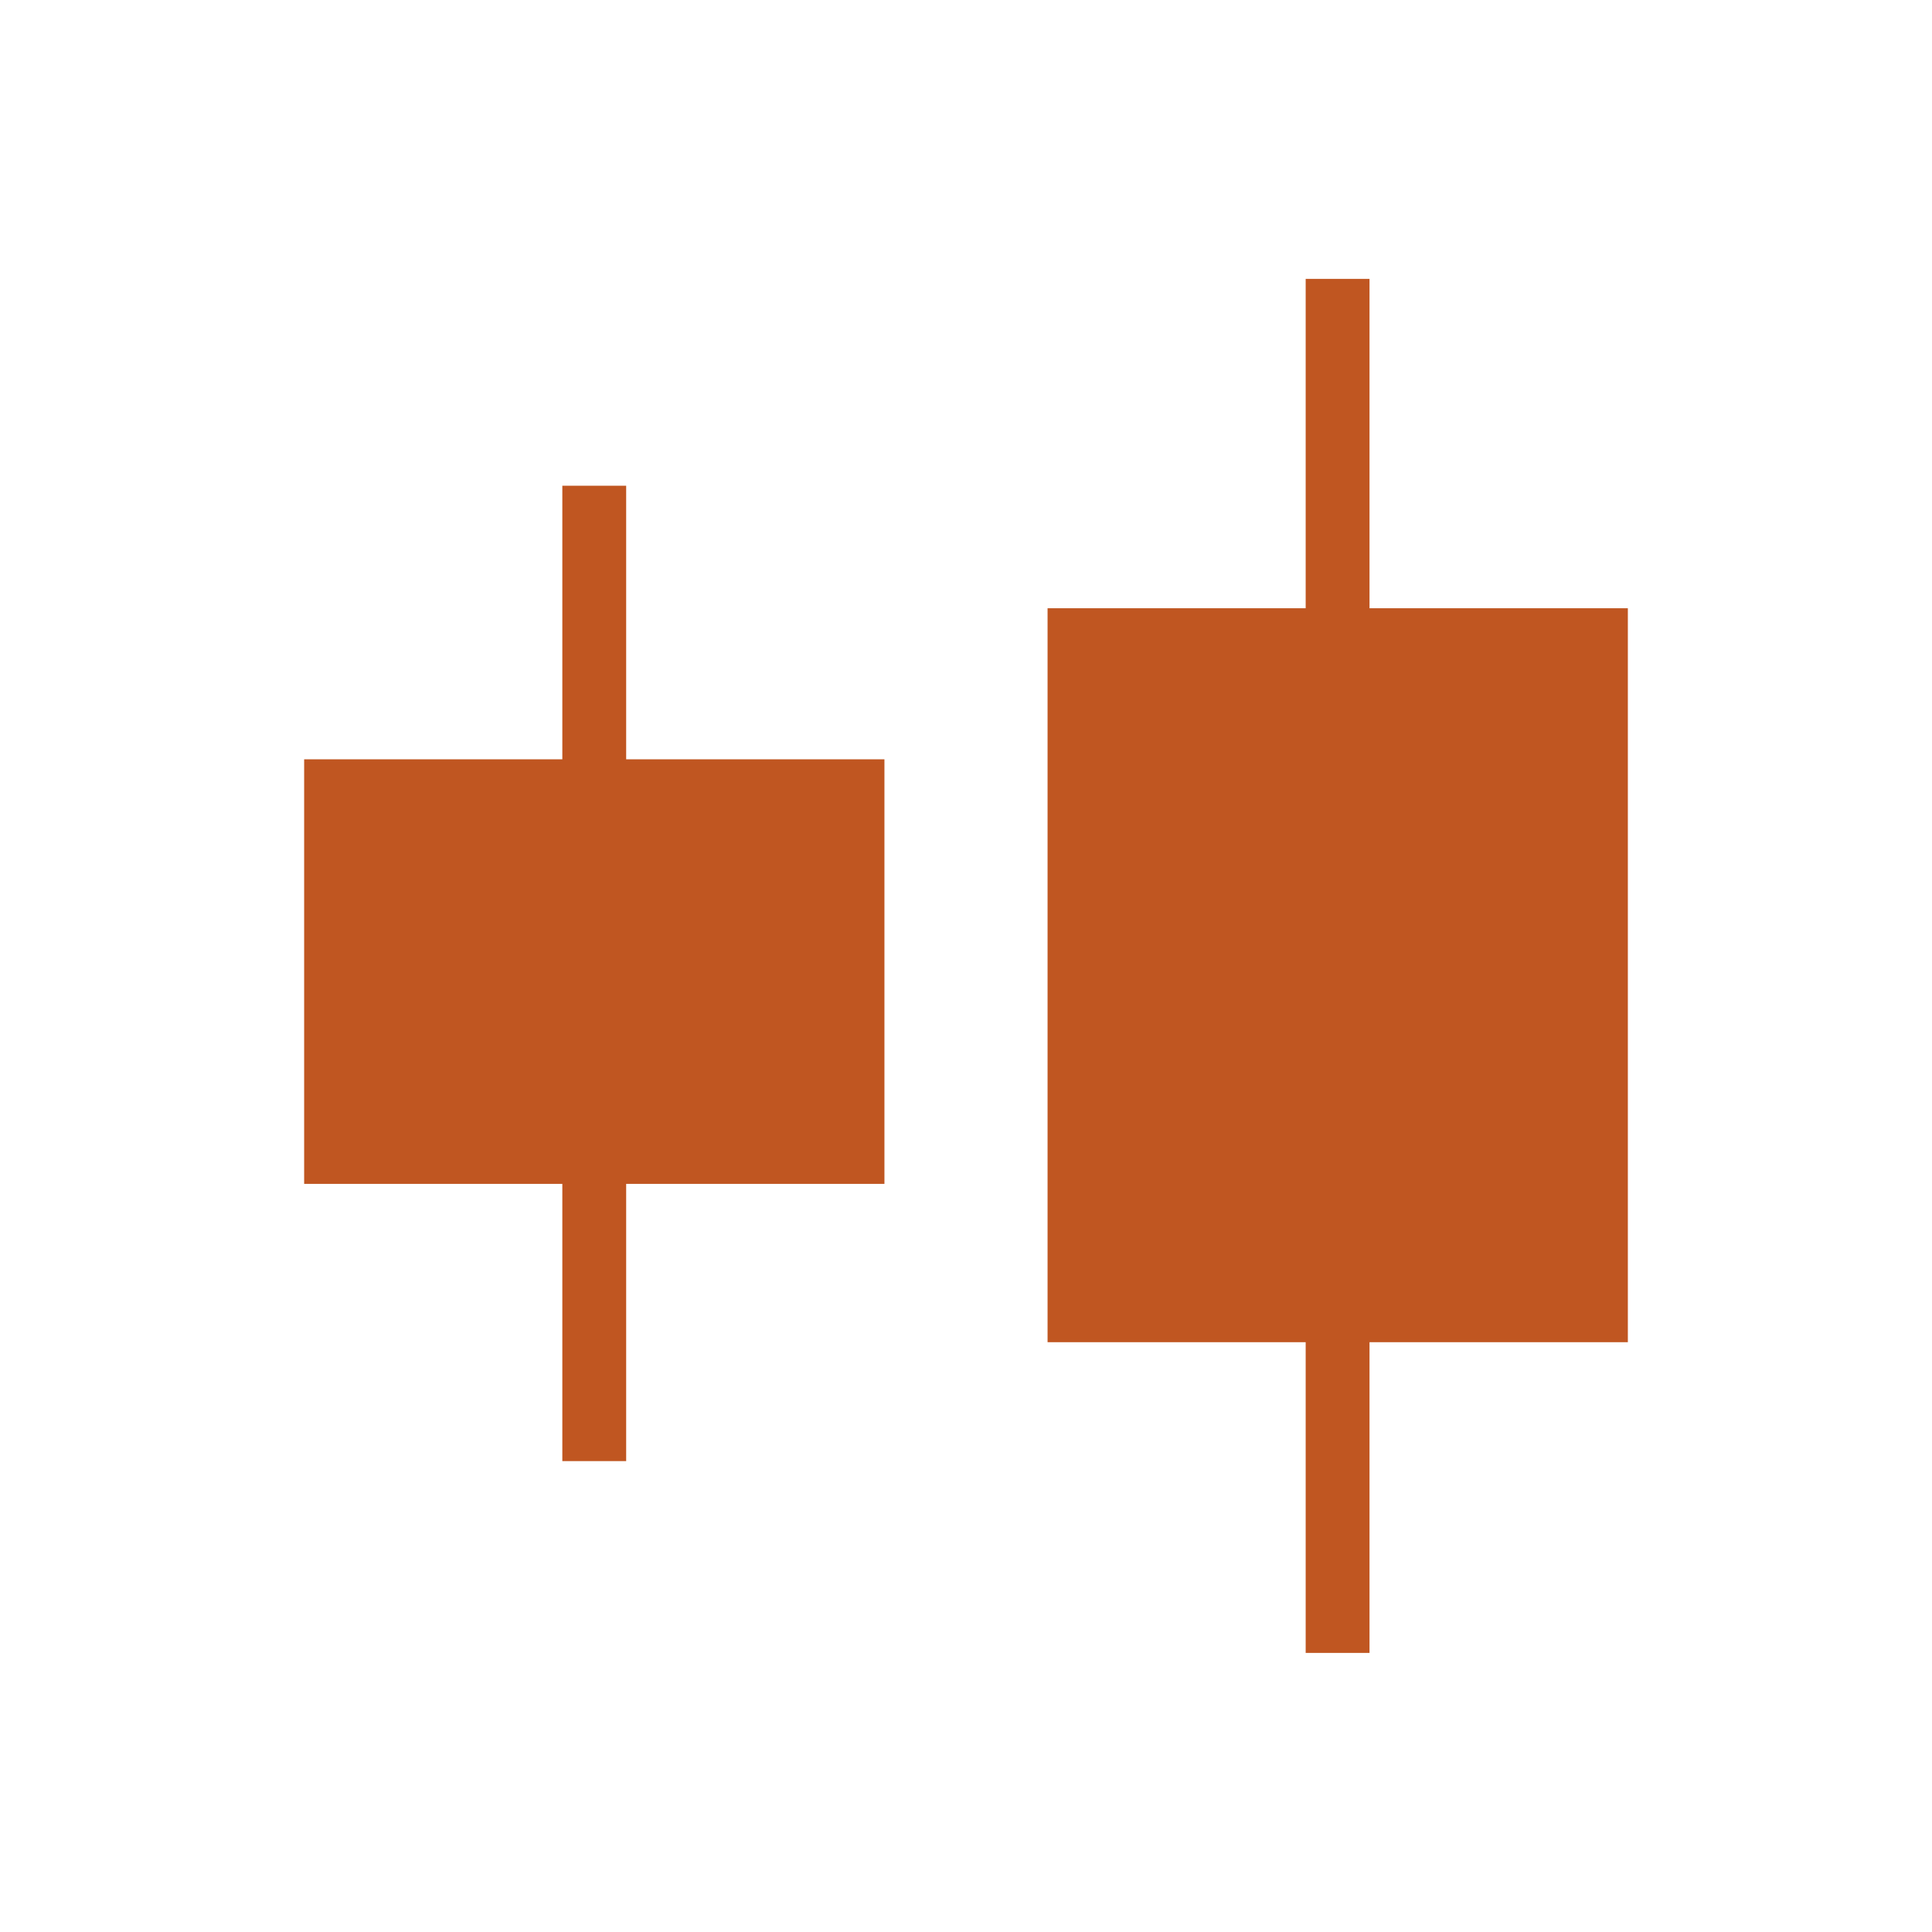
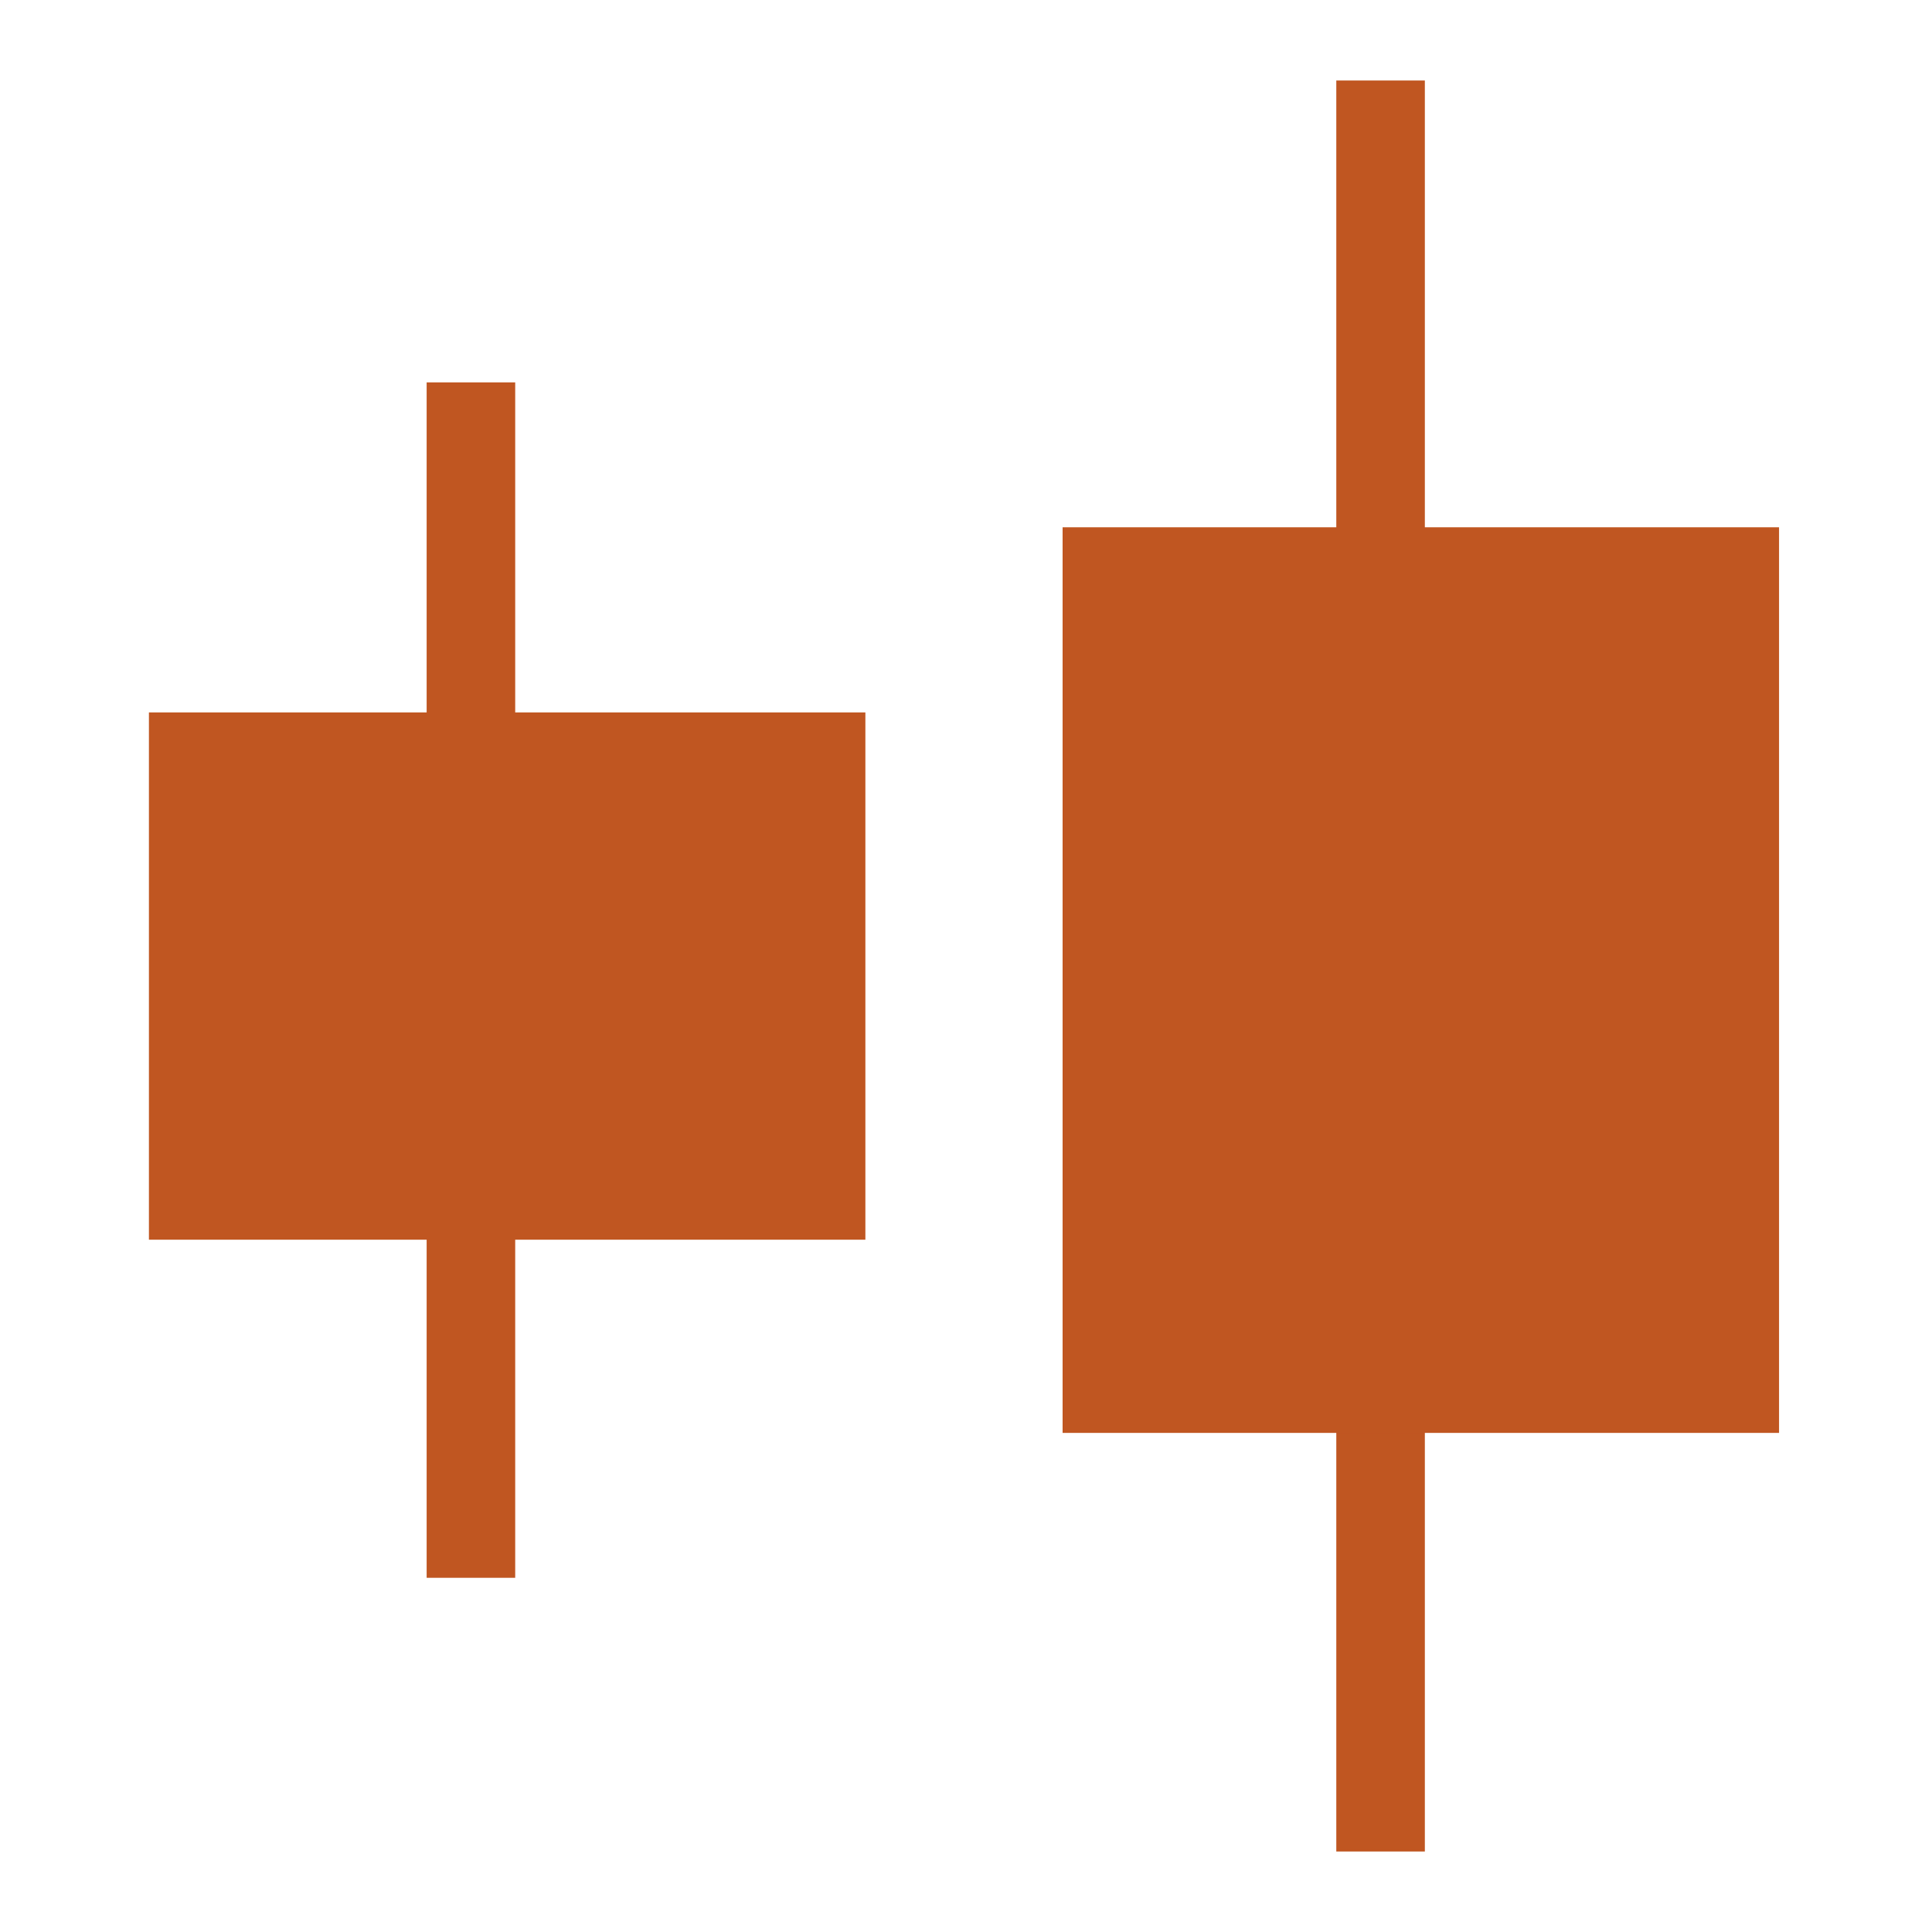
- <svg xmlns="http://www.w3.org/2000/svg" version="1.1" width="500" height="500">
-   <svg version="1.1" width="500" height="500">
-     <svg width="500" zoomAndPan="magnify" viewBox="0 0 375 375" height="500" preserveAspectRatio="xMidYMid meet" version="1.0">
-       <defs>
-         <clipPath id="ac0ed651bd">
-           <path d="M 145.332 73.059 L 257.965 73.059 L 257.965 215.52 L 145.332 215.52 Z M 145.332 73.059 " clip-rule="nonzero" />
-         </clipPath>
-         <clipPath id="7f7e77b108">
-           <path d="M 0.332 0.059 L 112.965 0.059 L 112.965 142.52 L 0.332 142.52 Z M 0.332 0.059 " clip-rule="nonzero" />
-         </clipPath>
-         <clipPath id="d521cdf4f5">
-           <rect x="0" width="113" y="0" height="143" />
-         </clipPath>
-         <clipPath id="2a4c6d940e">
-           <path d="M 195 2 L 208 2 L 208 282.121 L 195 282.121 Z M 195 2 " clip-rule="nonzero" />
-         </clipPath>
-         <clipPath id="f22bb10123">
-           <path d="M 1.035 102.379 L 113.668 102.379 L 113.668 184.793 L 1.035 184.793 Z M 1.035 102.379 " clip-rule="nonzero" />
-         </clipPath>
-         <clipPath id="ac464bed4a">
-           <path d="M 0.035 0.379 L 112.668 0.379 L 112.668 82.793 L 0.035 82.793 Z M 0.035 0.379 " clip-rule="nonzero" />
-         </clipPath>
-         <clipPath id="ca453af196">
-           <rect x="0" width="113" y="0" height="83" />
-         </clipPath>
-         <clipPath id="e5eb595fed">
-           <rect x="0" width="259" y="0" height="283" />
-         </clipPath>
-       </defs>
-       <g transform="matrix(1, 0, 0, 1, 58, 45)">
-         <g clip-path="url(#e5eb595fed)">
-           <g clip-path="url(#ac0ed651bd)">
-             <g transform="matrix(1, 0, 0, 1, 145, 73)">
-               <g clip-path="url(#d521cdf4f5)">
-                 <g clip-path="url(#7f7e77b108)">
-                   <path fill="#c05621" d="M 0.332 0.059 L 112.965 0.059 L 112.965 142.605 L 0.332 142.605 Z M 0.332 0.059 " fill-opacity="1" fill-rule="nonzero" />
-                 </g>
-               </g>
-             </g>
-           </g>
-           <g clip-path="url(#2a4c6d940e)">
-             <path stroke-linecap="butt" transform="matrix(0, -3.097846, 3.097846, 0, 195.4308, 275.8284)" fill="none" stroke-linejoin="miter" d="M 0 2 L 86.092 2 " stroke="#c05621" stroke-width="4" stroke-opacity="1" stroke-miterlimit="4" />
-           </g>
-           <path stroke-linecap="butt" transform="matrix(0, -3.097846, 3.097846, 0, 51.14964, 238.6026)" fill="none" stroke-linejoin="miter" d="M 0 1.999 L 61.114 1.999 " stroke="#c05621" stroke-width="4" stroke-opacity="1" stroke-miterlimit="4" />
-           <g clip-path="url(#f22bb10123)">
-             <g transform="matrix(1, 0, 0, 1, 1, 102)">
-               <g clip-path="url(#ca453af196)">
-                 <g clip-path="url(#ac464bed4a)">
-                   <path fill="#c05621" d="M 0.035 0.379 L 112.711 0.379 L 112.711 82.793 L 0.035 82.793 Z M 0.035 0.379 " fill-opacity="1" fill-rule="nonzero" />
-                 </g>
-               </g>
-             </g>
-           </g>
-         </g>
-       </g>
-     </svg>
-   </svg>
-   <style>@media (prefers-color-scheme: light) { :root { filter: none; } }
- @media (prefers-color-scheme: dark) { :root { filter: none; } }
- </style>
+ <svg xmlns="http://www.w3.org/2000/svg" viewBox="0 0 24 24">
+   <path d="M5.85 4.75V19.6" stroke="#c05621" stroke-width="1.1" />
+   <rect x="1.85" y="8.85" width="8.9" height="6.55" fill="#c05621" />
+   <path d="M17.15 1V23" stroke="#c05621" stroke-width="1.1" />
+   <rect x="13.2" y="6.55" width="8.9" height="11.25" fill="#c05621" />
</svg>
